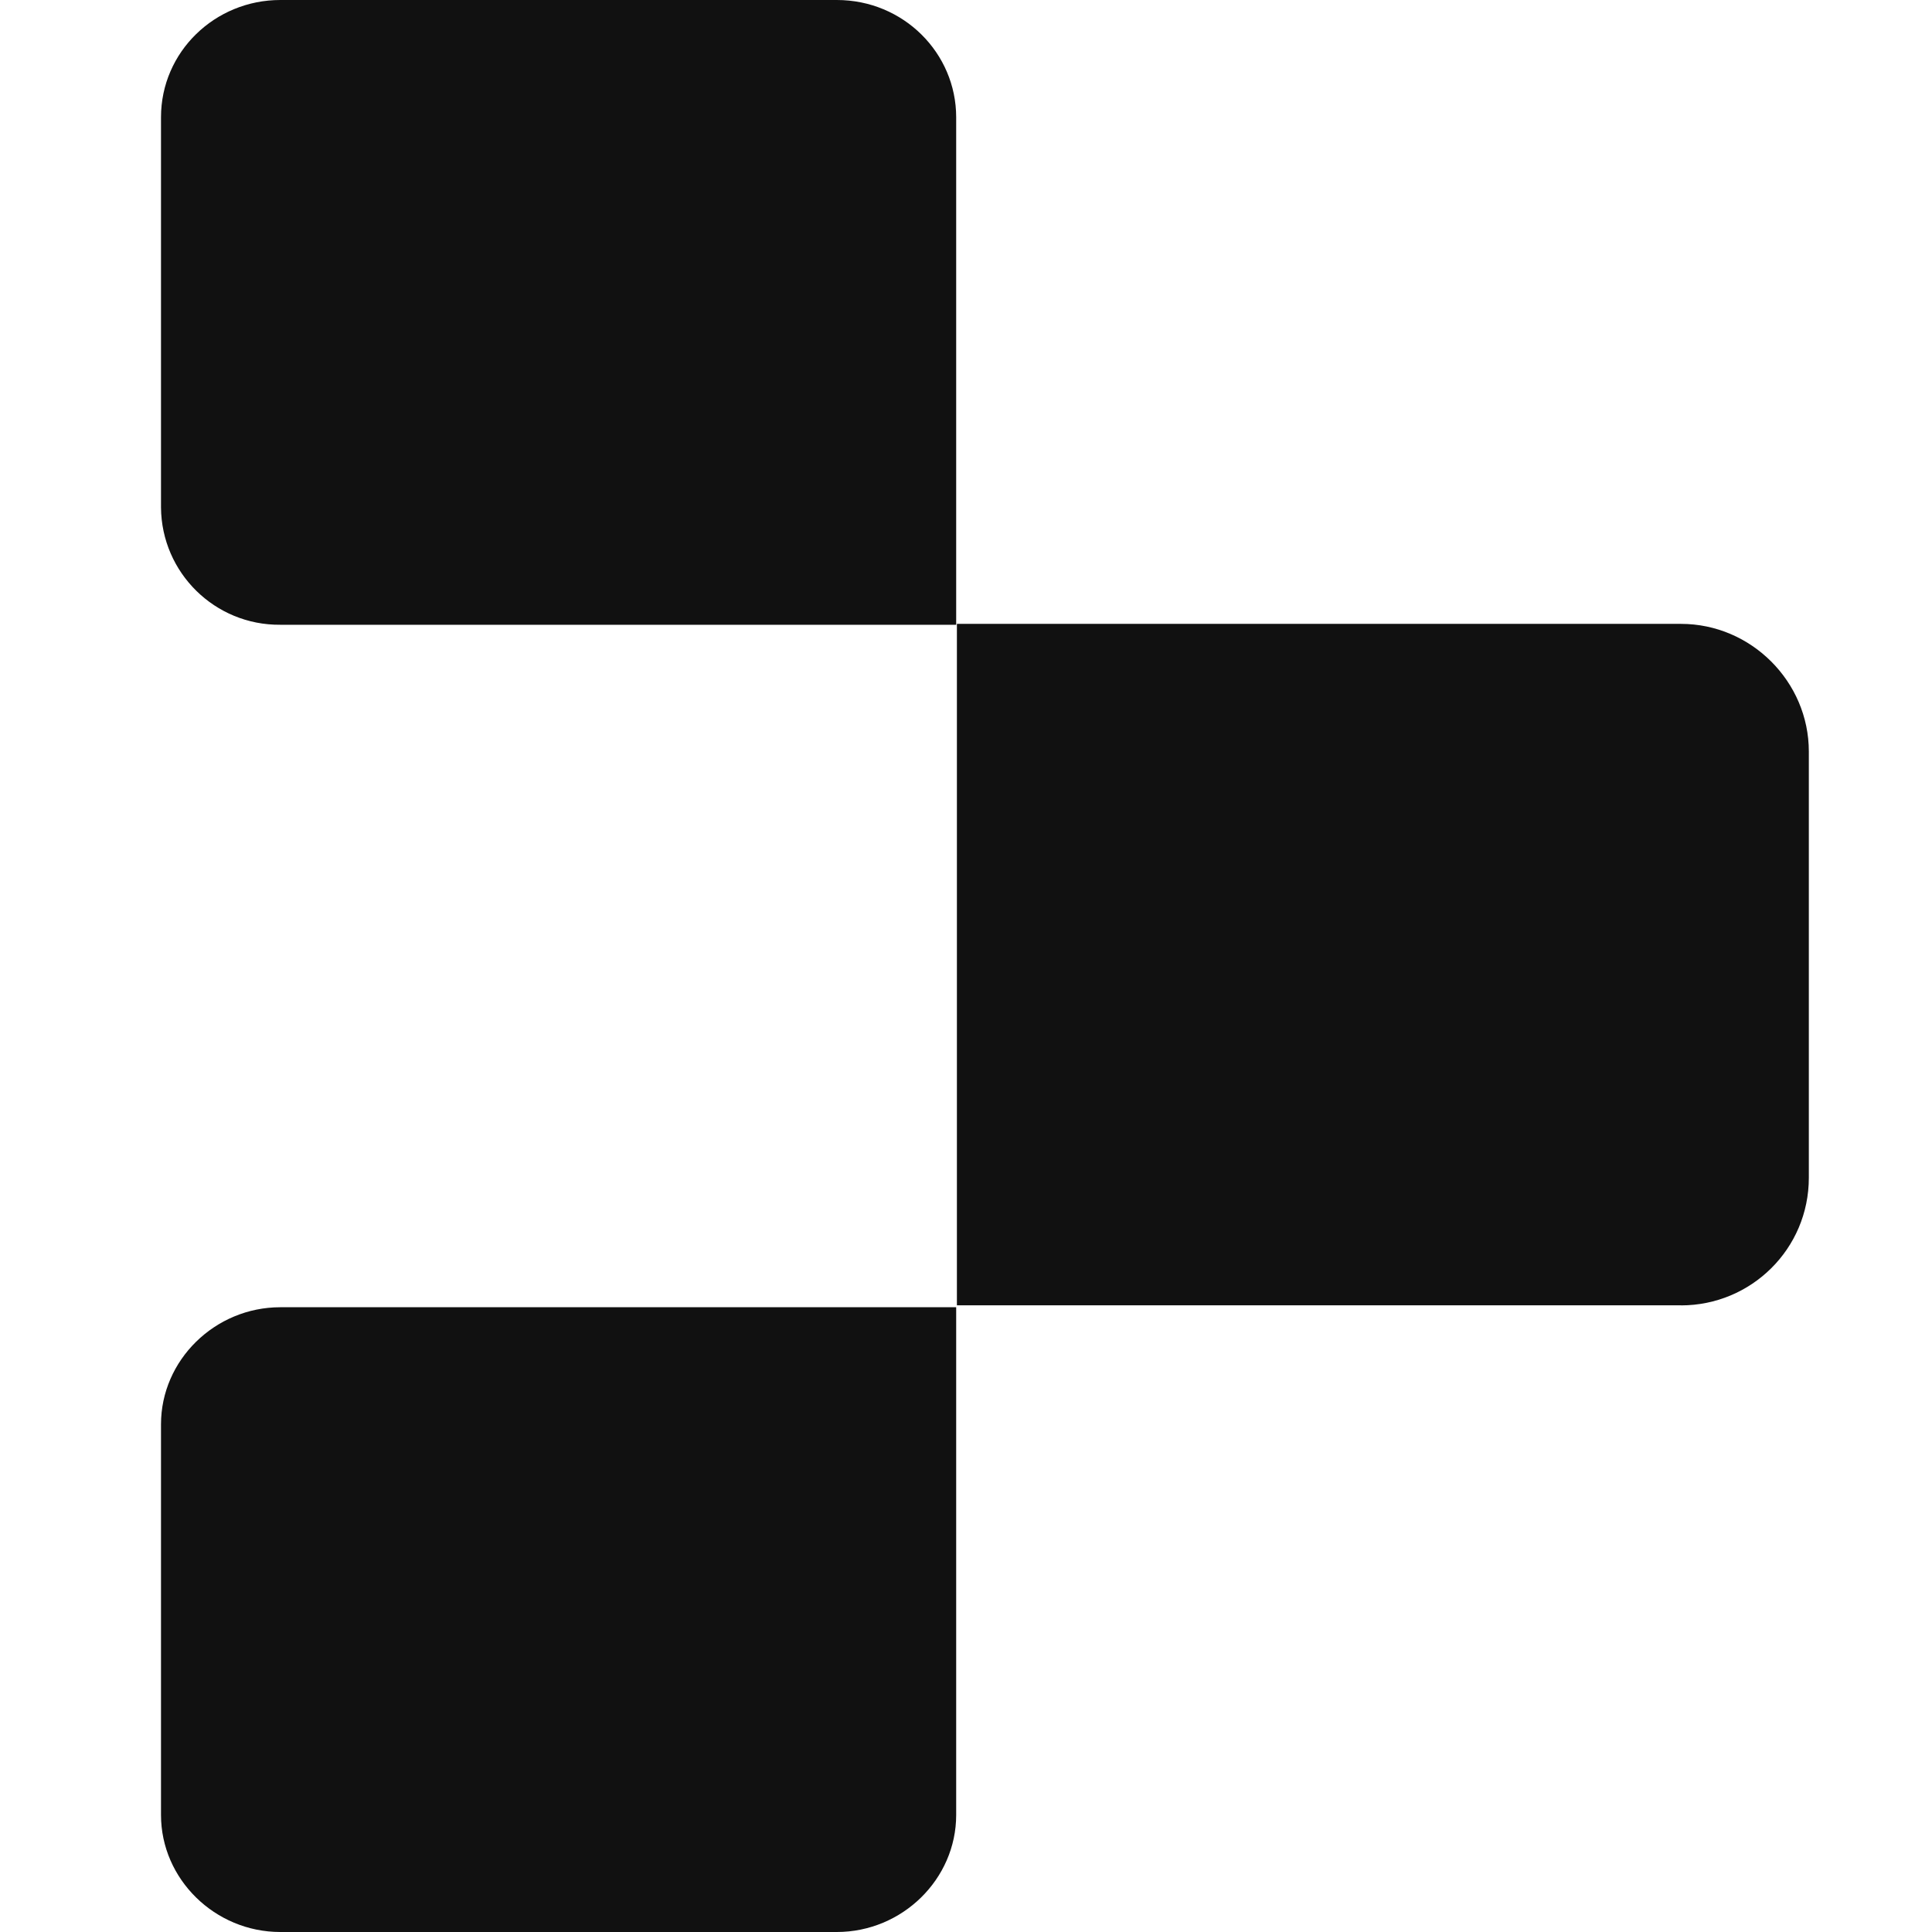
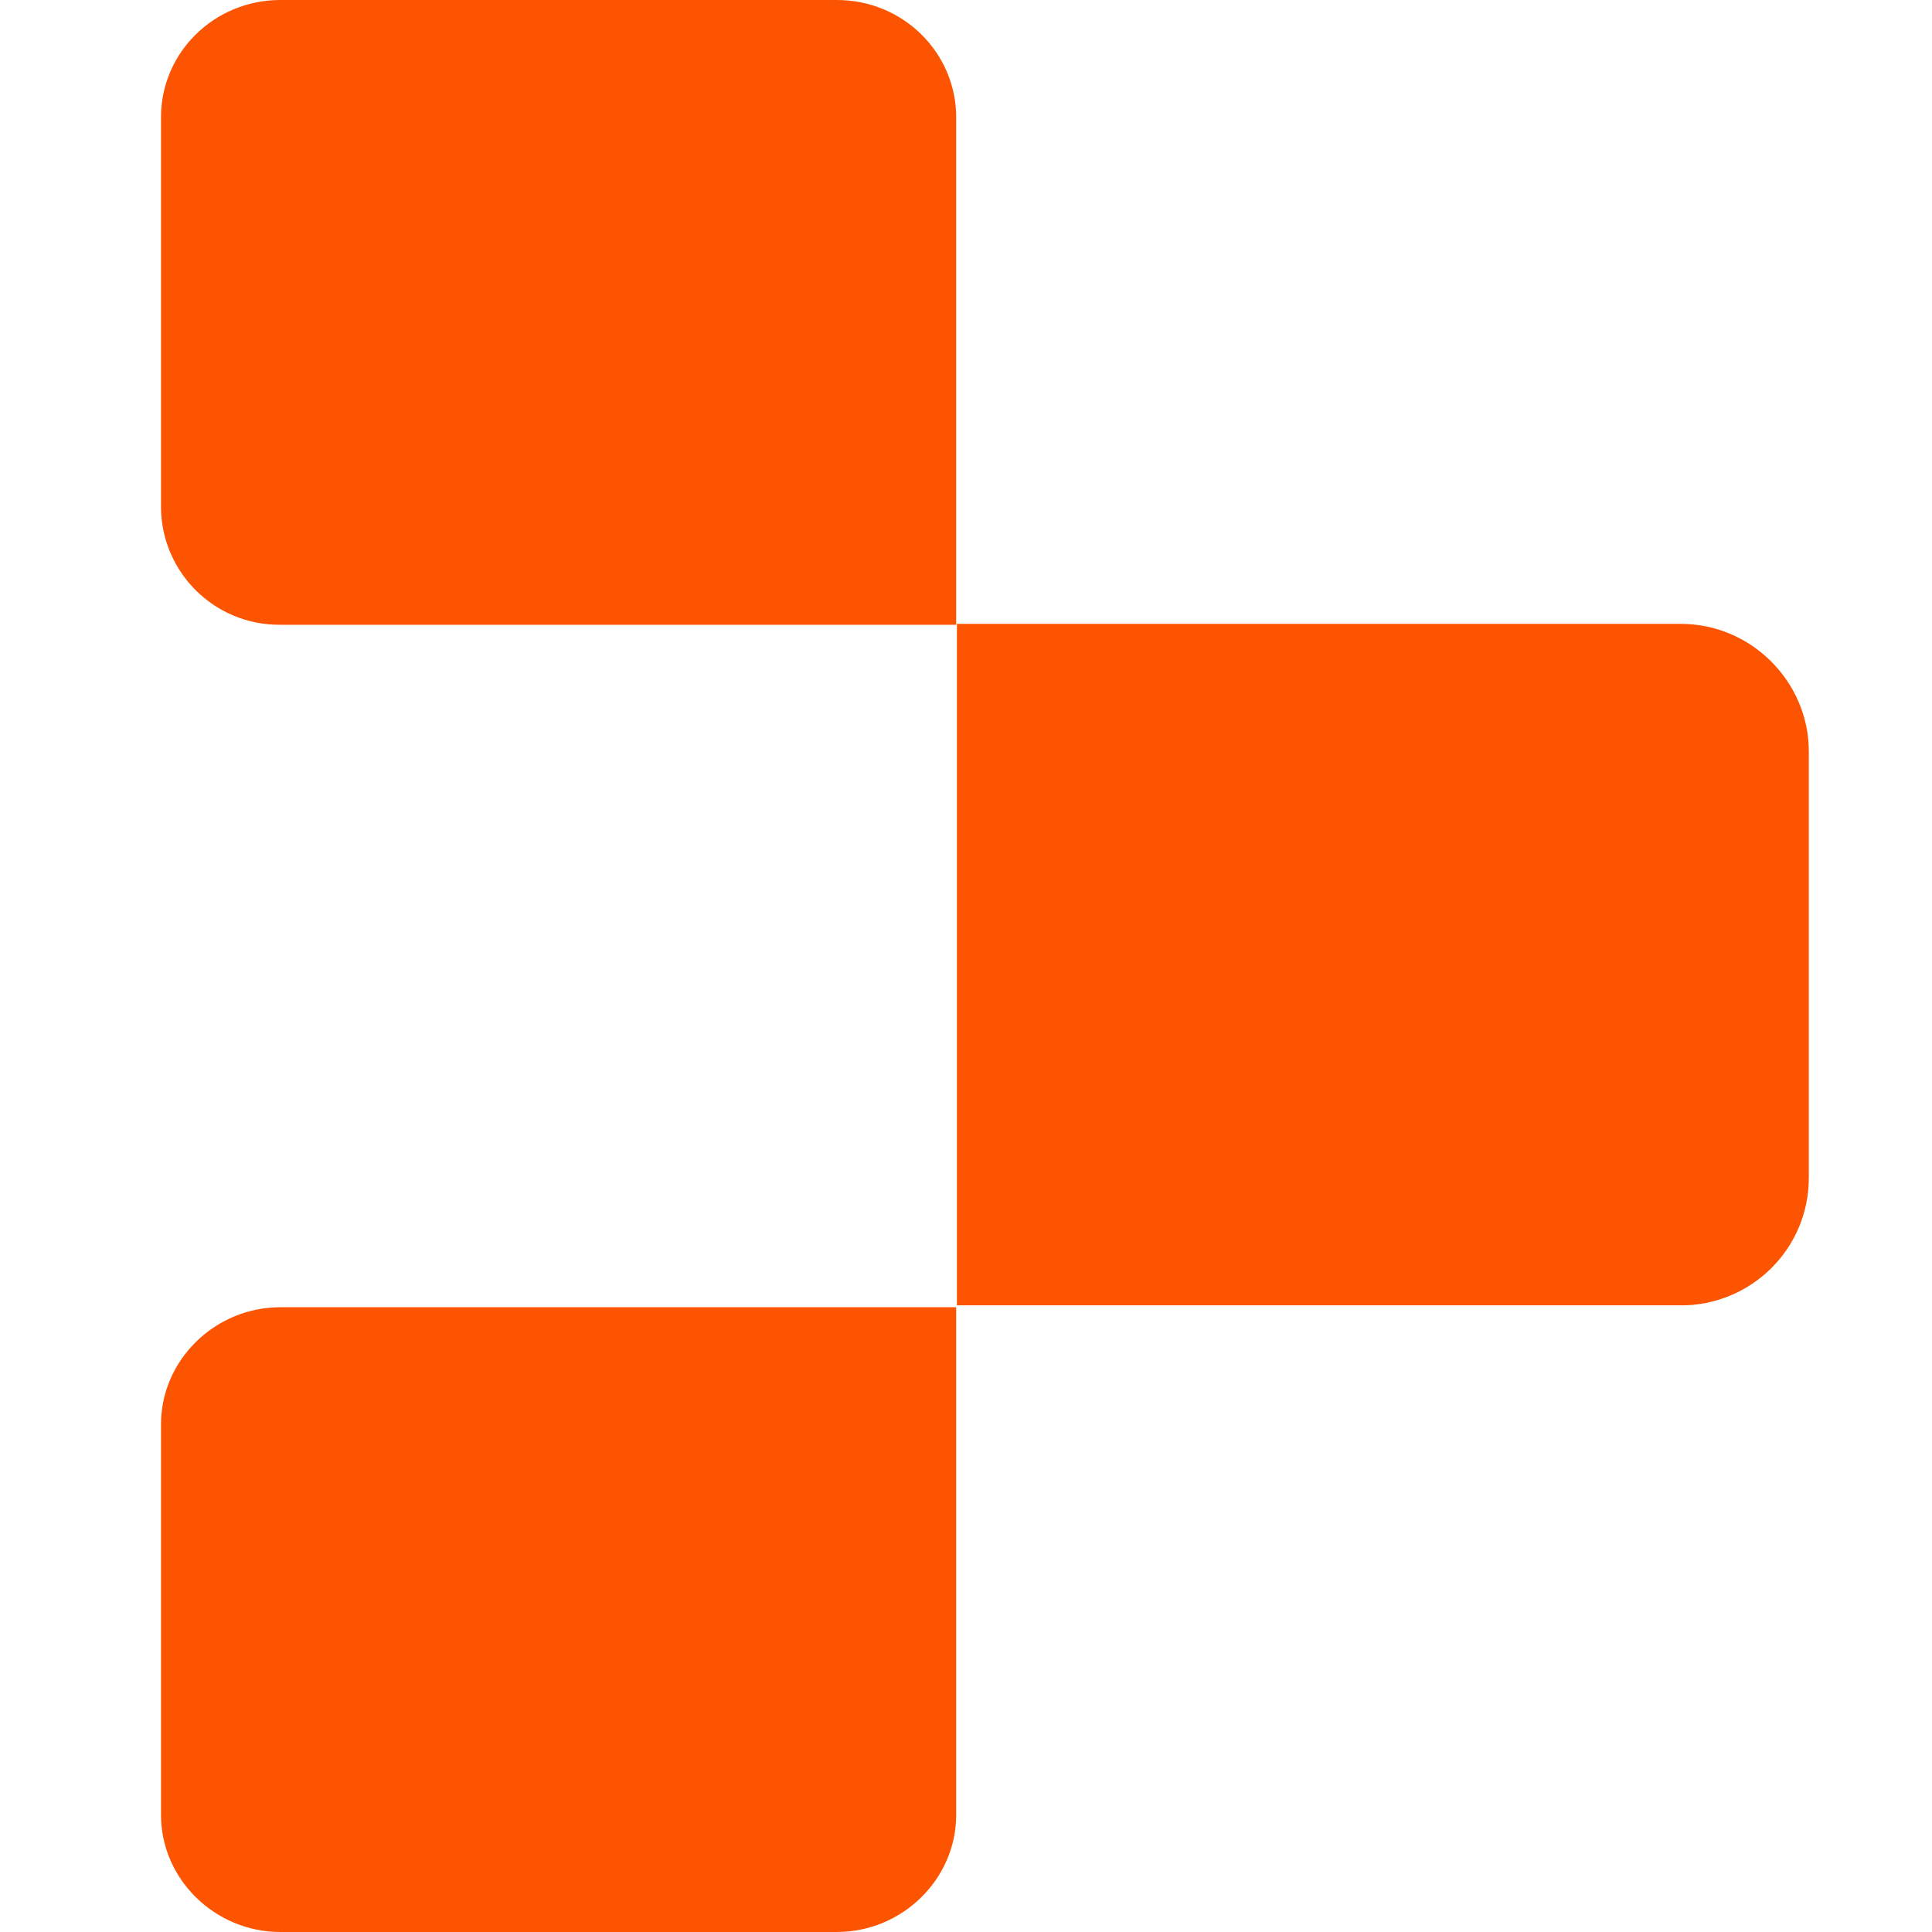
- <svg xmlns="http://www.w3.org/2000/svg" fill="currentColor" fill-rule="evenodd" height="96" style="color:#111111;display:block" viewBox="0 0 24 24" width="96" aria-label="Replit">
-   <path d="M11.878 7.761H3.482A1.469 1.469 0 012 6.304V1.457C2 .644 2.67 0 3.482 0h6.913c.827 0 1.483.658 1.483 1.457v6.304zM20.882 16.215h-8.995V7.75h8.995c.87 0 1.588.717 1.588 1.586v5.294c0 .885-.717 1.586-1.588 1.586zM10.395 24H3.482C2.67 24 2 23.343 2 22.546v-4.853c0-.797.67-1.454 1.482-1.454h8.396v6.307c0 .797-.67 1.454-1.483 1.454z" />
+ <svg xmlns="http://www.w3.org/2000/svg" height="1em" style="flex:none;line-height:1" viewBox="0 0 24 24" width="1em">
+   <path d="M11.878 7.761H3.482A1.469 1.469 0 012 6.304V1.457C2 .644 2.67 0 3.482 0h6.913c.827 0 1.483.658 1.483 1.457v6.304zM20.882 16.215h-8.995V7.75h8.995c.87 0 1.588.717 1.588 1.586v5.294c0 .885-.717 1.586-1.588 1.586zM10.395 24H3.482C2.67 24 2 23.343 2 22.546v-4.853c0-.797.67-1.454 1.482-1.454h8.396v6.307c0 .797-.67 1.454-1.483 1.454z" fill="#FD5402" />
</svg>
